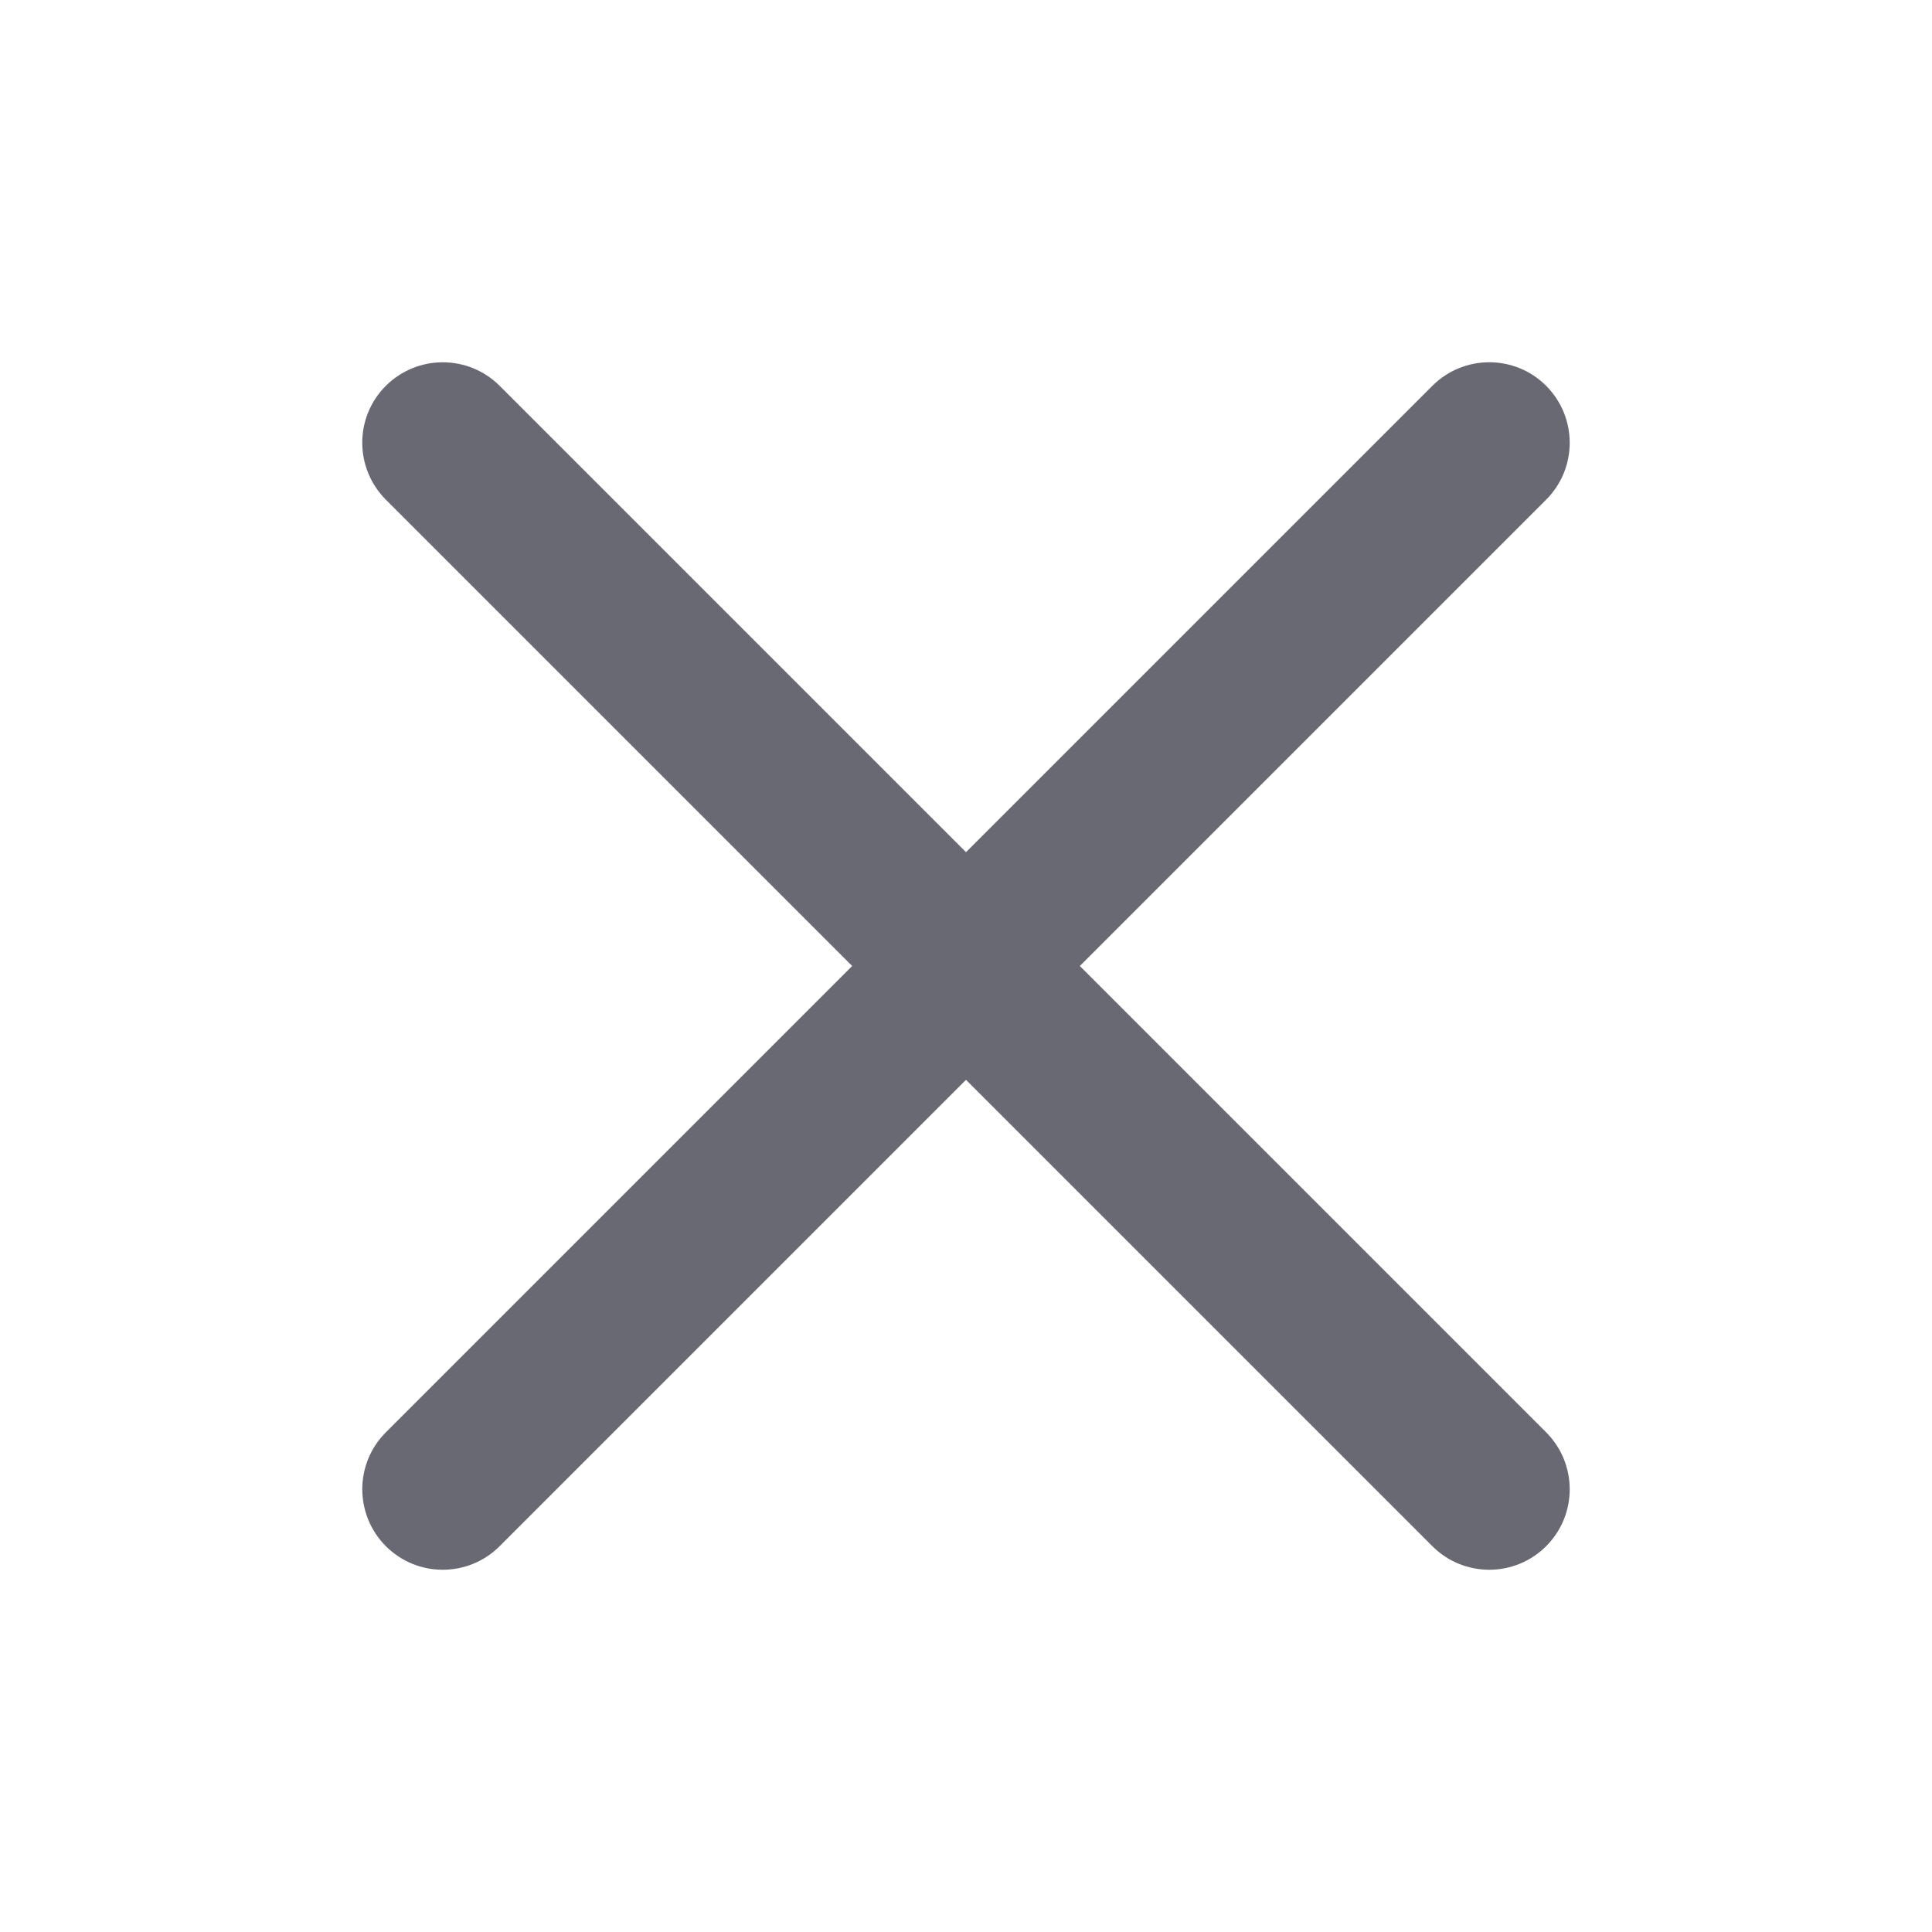
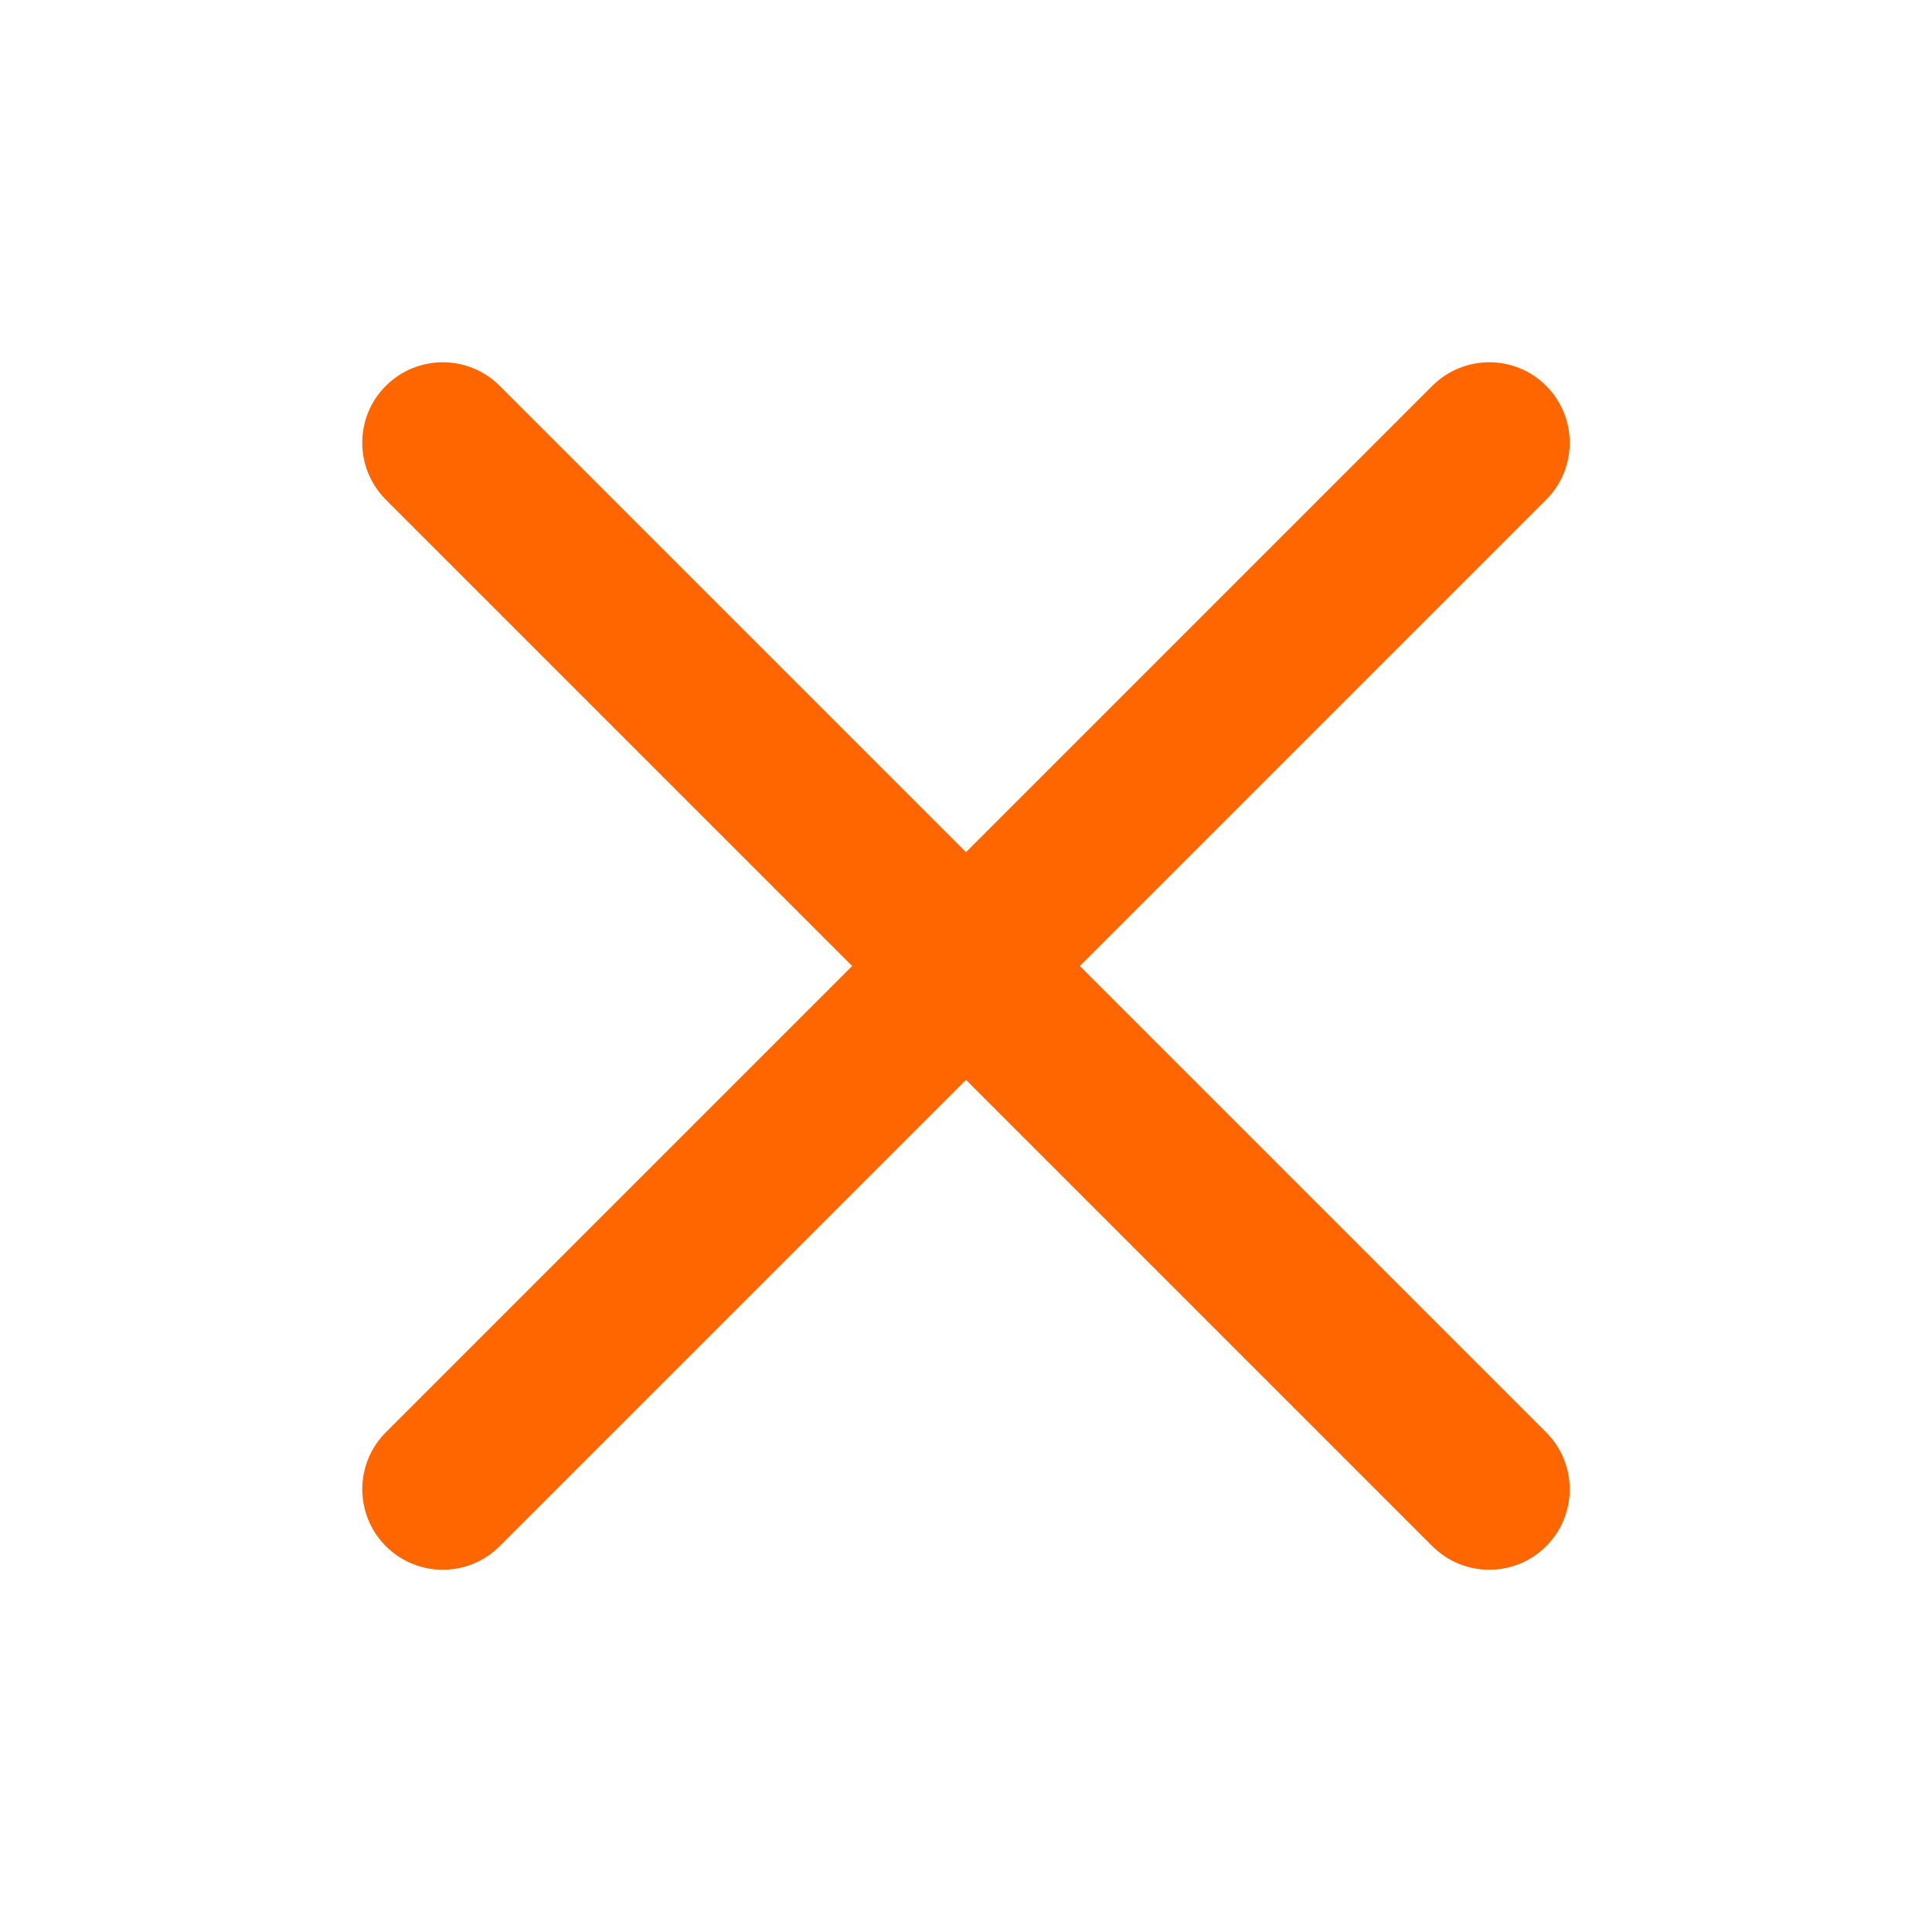
- <svg xmlns="http://www.w3.org/2000/svg" width="24" height="24" viewBox="0 0 24 24" fill="none">
-   <path d="M13.414 12L19.207 6.207C19.597 5.817 19.597 5.184 19.207 4.793C18.817 4.402 18.184 4.403 17.793 4.793L12 10.586L6.207 4.793C5.817 4.403 5.184 4.403 4.793 4.793C4.402 5.183 4.403 5.816 4.793 6.207L10.586 12L4.793 17.793C4.403 18.183 4.403 18.816 4.793 19.207C4.988 19.402 5.243 19.5 5.5 19.5C5.757 19.5 6.012 19.402 6.207 19.207L12 13.414L17.793 19.207C17.988 19.402 18.243 19.5 18.5 19.5C18.757 19.5 19.012 19.402 19.207 19.207C19.597 18.817 19.597 18.184 19.207 17.793L13.414 12Z" fill="#696974" />
+ <svg xmlns="http://www.w3.org/2000/svg" width="24" height="24" viewBox="0 0 24 24" fill="#ff6600">
+   <path d="M13.414 12L19.207 6.207C19.597 5.817 19.597 5.184 19.207 4.793C18.817 4.402 18.184 4.403 17.793 4.793L12 10.586L6.207 4.793C5.817 4.403 5.184 4.403 4.793 4.793C4.402 5.183 4.403 5.816 4.793 6.207L10.586 12L4.793 17.793C4.403 18.183 4.403 18.816 4.793 19.207C4.988 19.402 5.243 19.5 5.5 19.5C5.757 19.5 6.012 19.402 6.207 19.207L12 13.414L17.793 19.207C17.988 19.402 18.243 19.5 18.5 19.5C18.757 19.5 19.012 19.402 19.207 19.207C19.597 18.817 19.597 18.184 19.207 17.793L13.414 12Z" fill="#ff6600" />
</svg>
